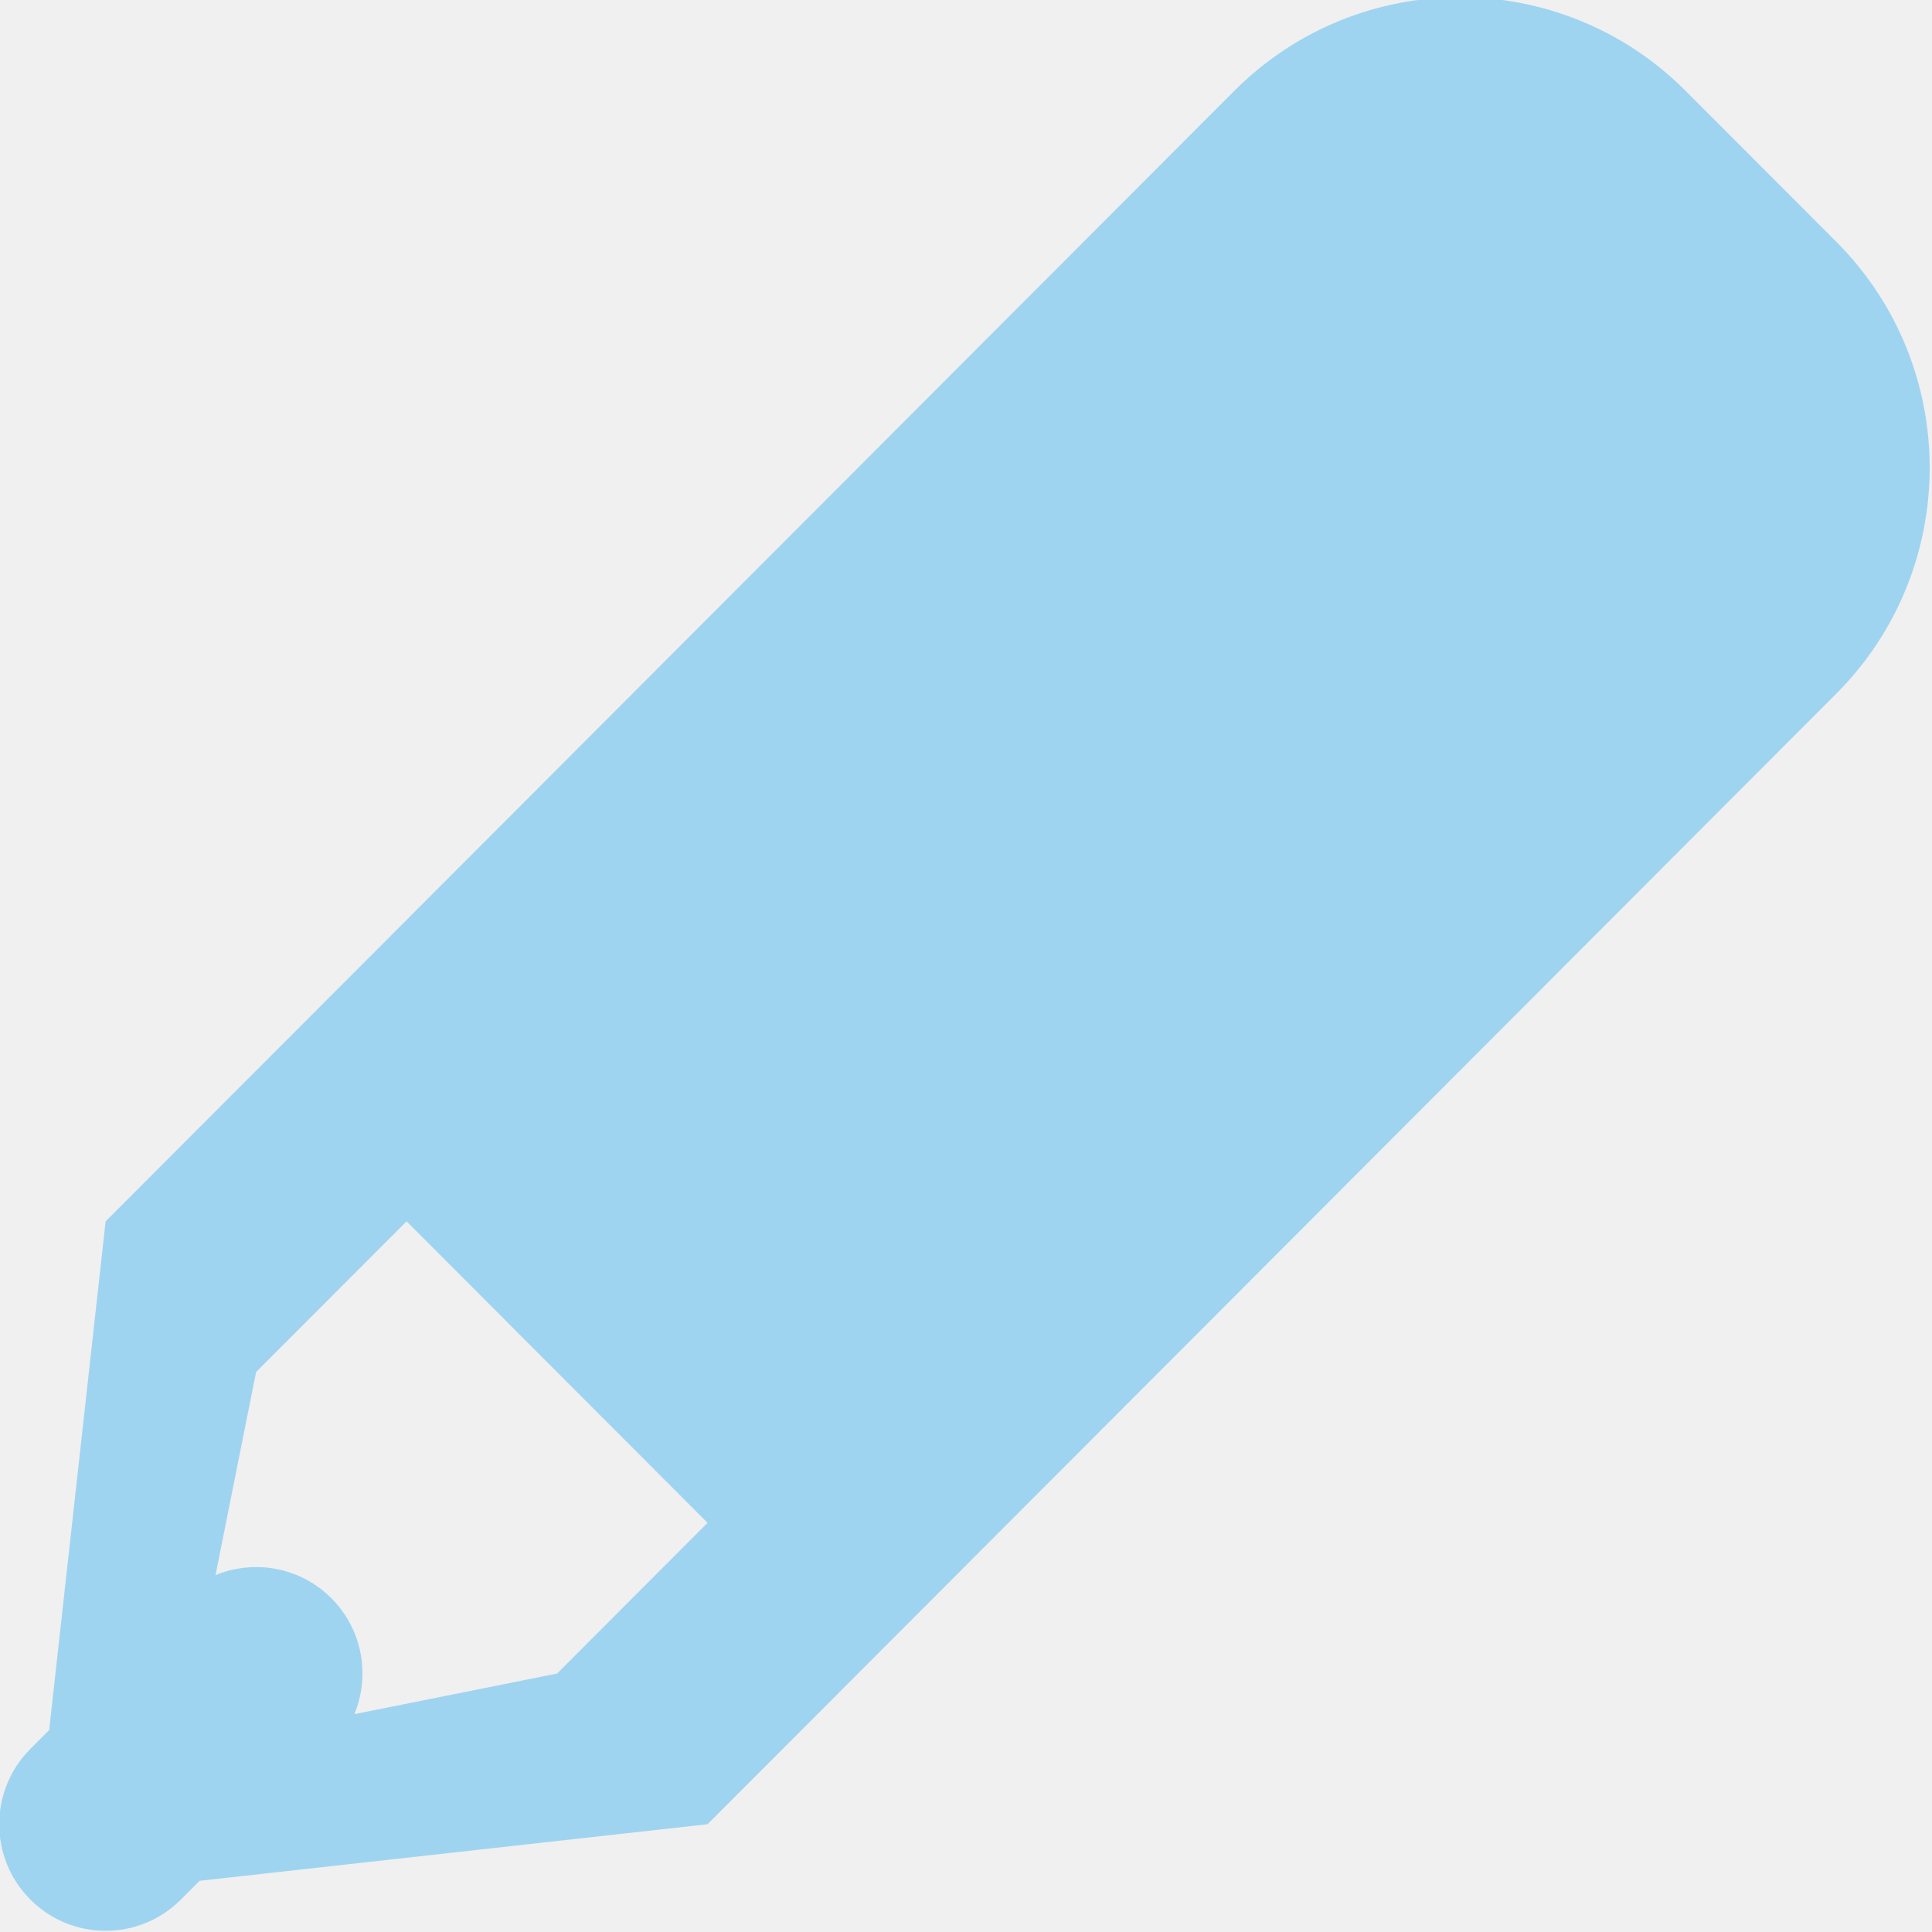
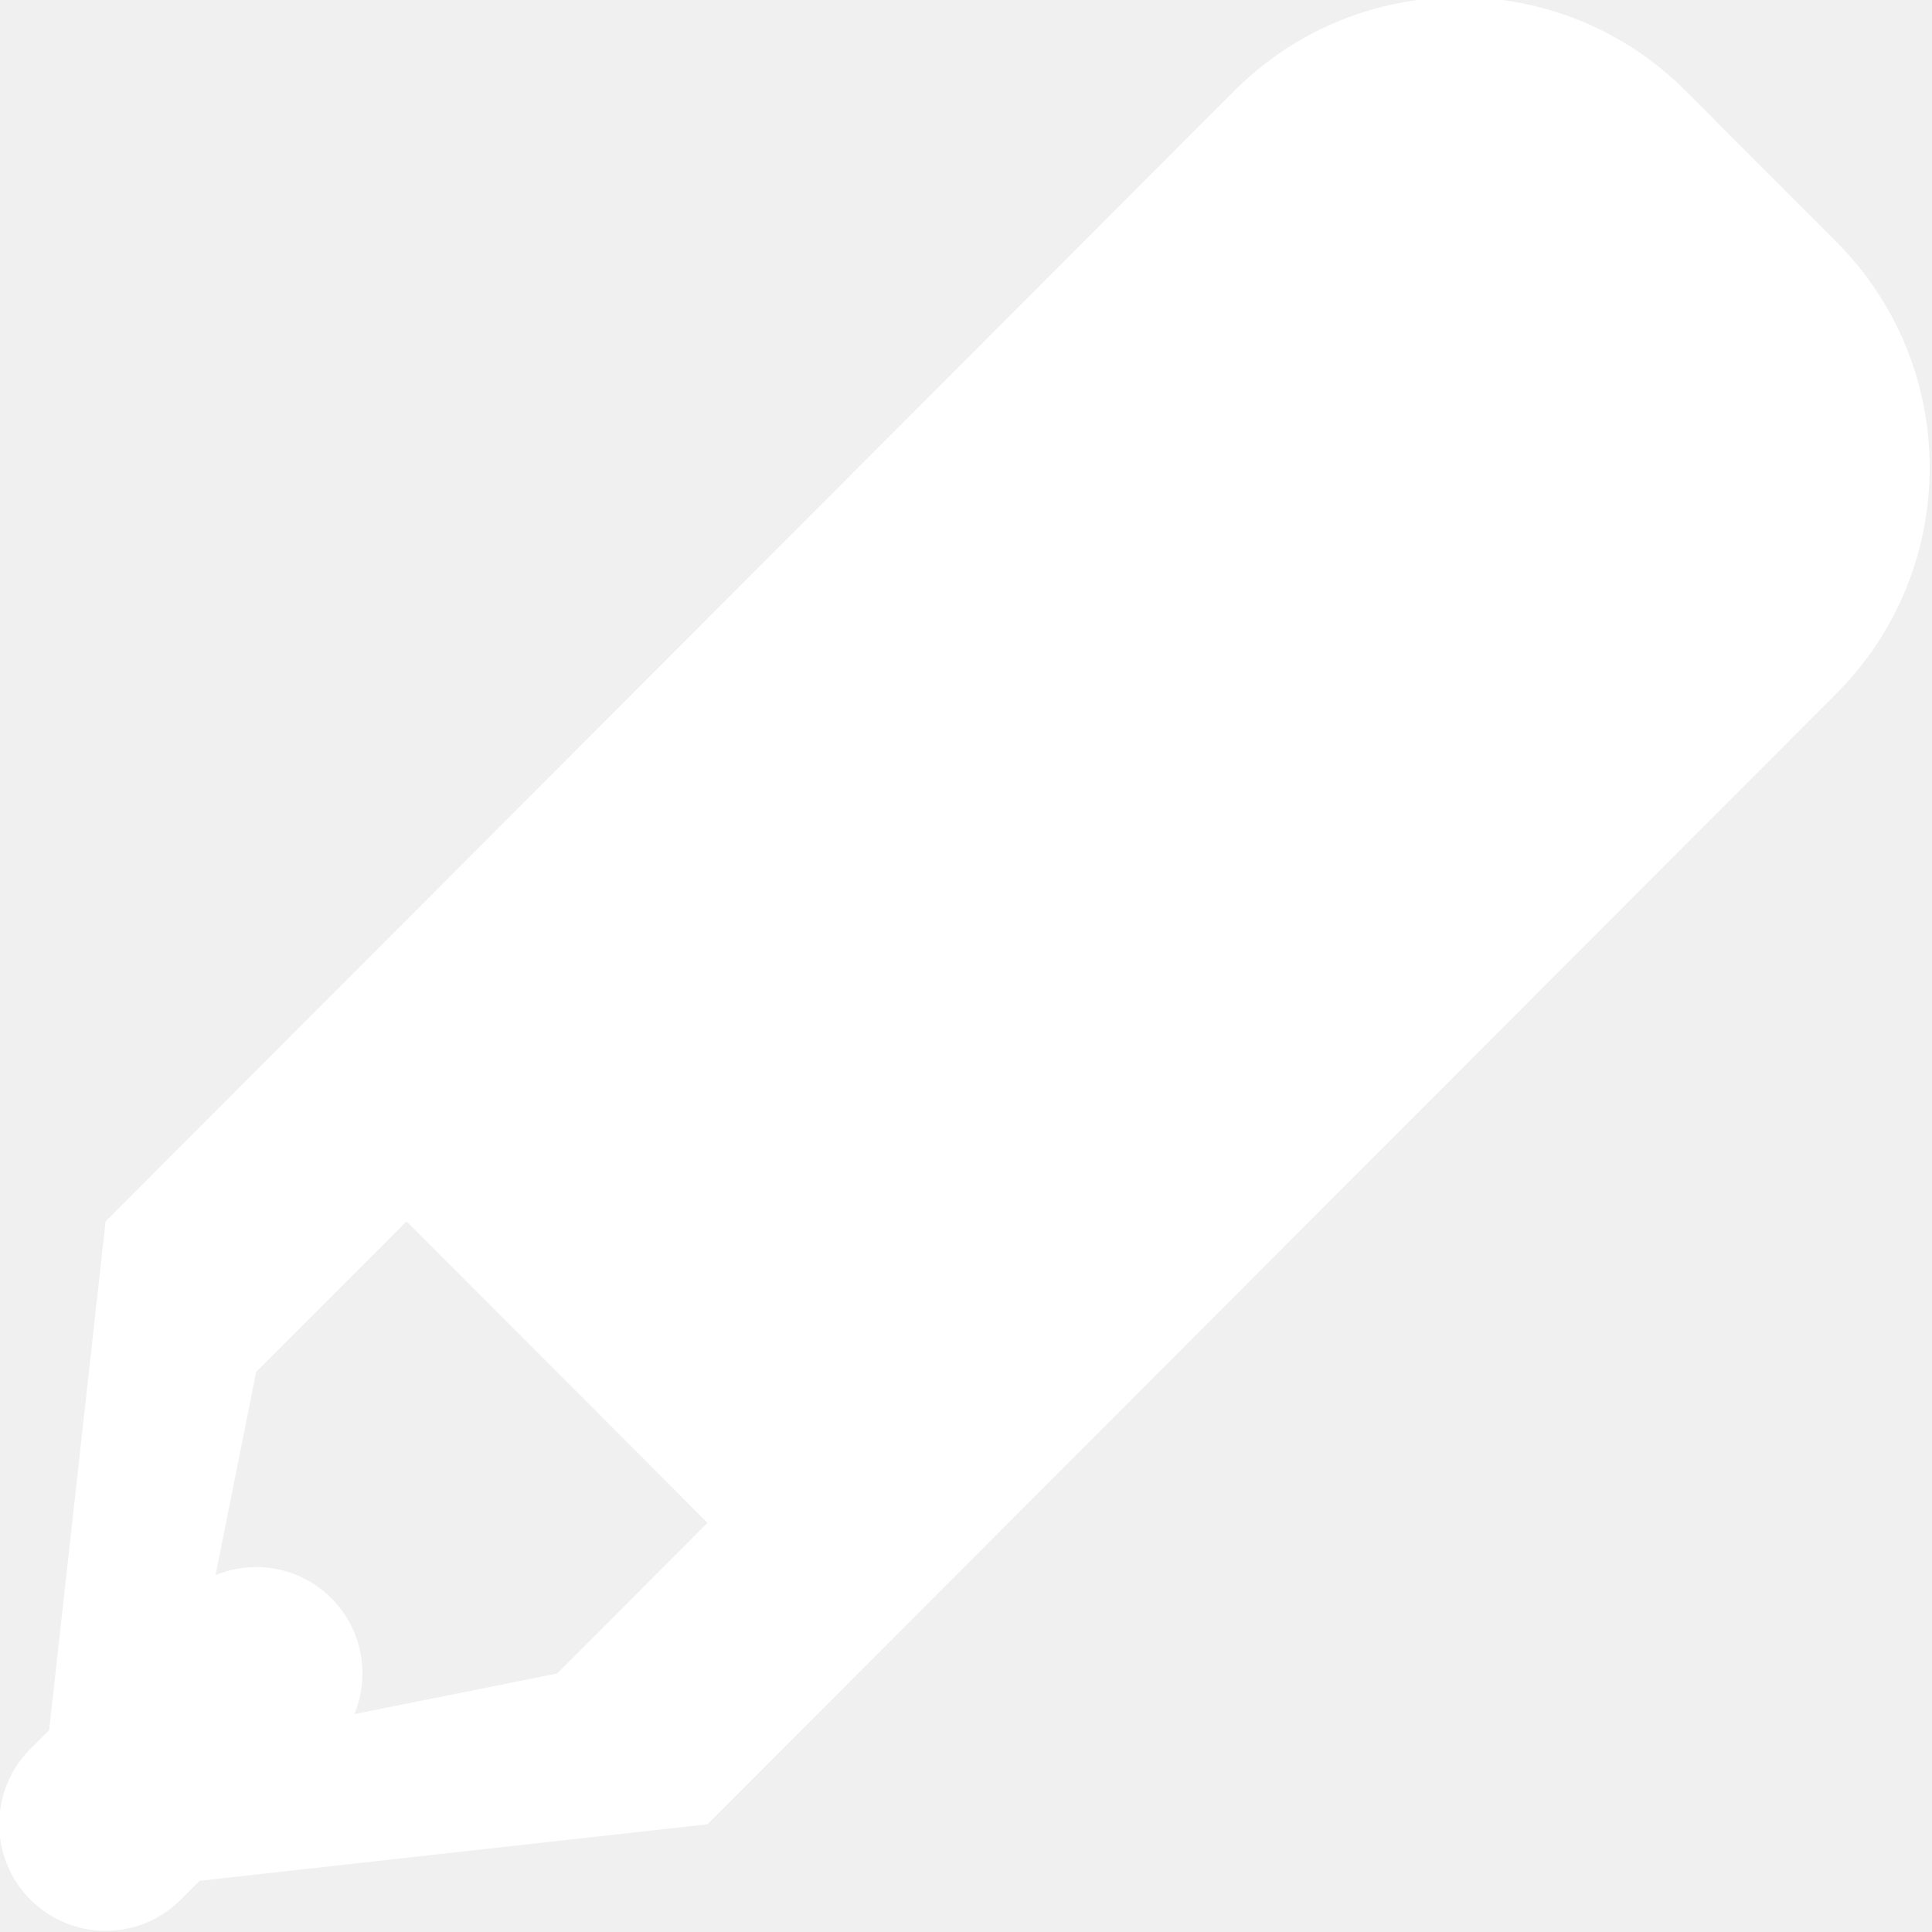
<svg xmlns="http://www.w3.org/2000/svg" preserveAspectRatio="xMidYMid" width="18" height="18" viewBox="0 0 18 18">
-   <path fill="#9fd4f0" fill-rule="evenodd" d="M17.107,6.464 L7.994,15.592 L6.592,16.996 L1.860,17.523 L1.685,17.698 C1.298,18.086 0.670,18.086 0.283,17.698 C-0.104,17.311 -0.104,16.682 0.283,16.294 L0.458,16.119 L0.984,11.379 L2.386,9.975 L11.499,0.847 C12.661,-0.317 14.544,-0.317 15.705,0.847 L17.107,2.251 C18.269,3.414 18.269,5.301 17.107,6.464 ZM3.788,11.379 L2.386,12.783 L2.008,14.675 C2.367,14.527 2.795,14.598 3.087,14.890 C3.379,15.182 3.450,15.611 3.302,15.970 L5.190,15.592 L6.592,14.188 L3.788,11.379 Z" />
+   <path fill="#ffffff" fill-rule="evenodd" d="M17.107,6.464 L7.994,15.592 L6.592,16.996 L1.860,17.523 L1.685,17.698 C1.298,18.086 0.670,18.086 0.283,17.698 C-0.104,17.311 -0.104,16.682 0.283,16.294 L0.458,16.119 L0.984,11.379 L2.386,9.975 L11.499,0.847 C12.661,-0.317 14.544,-0.317 15.705,0.847 L17.107,2.251 C18.269,3.414 18.269,5.301 17.107,6.464 ZM3.788,11.379 L2.386,12.783 L2.008,14.675 C2.367,14.527 2.795,14.598 3.087,14.890 C3.379,15.182 3.450,15.611 3.302,15.970 L5.190,15.592 L6.592,14.188 L3.788,11.379 Z" />
</svg>
